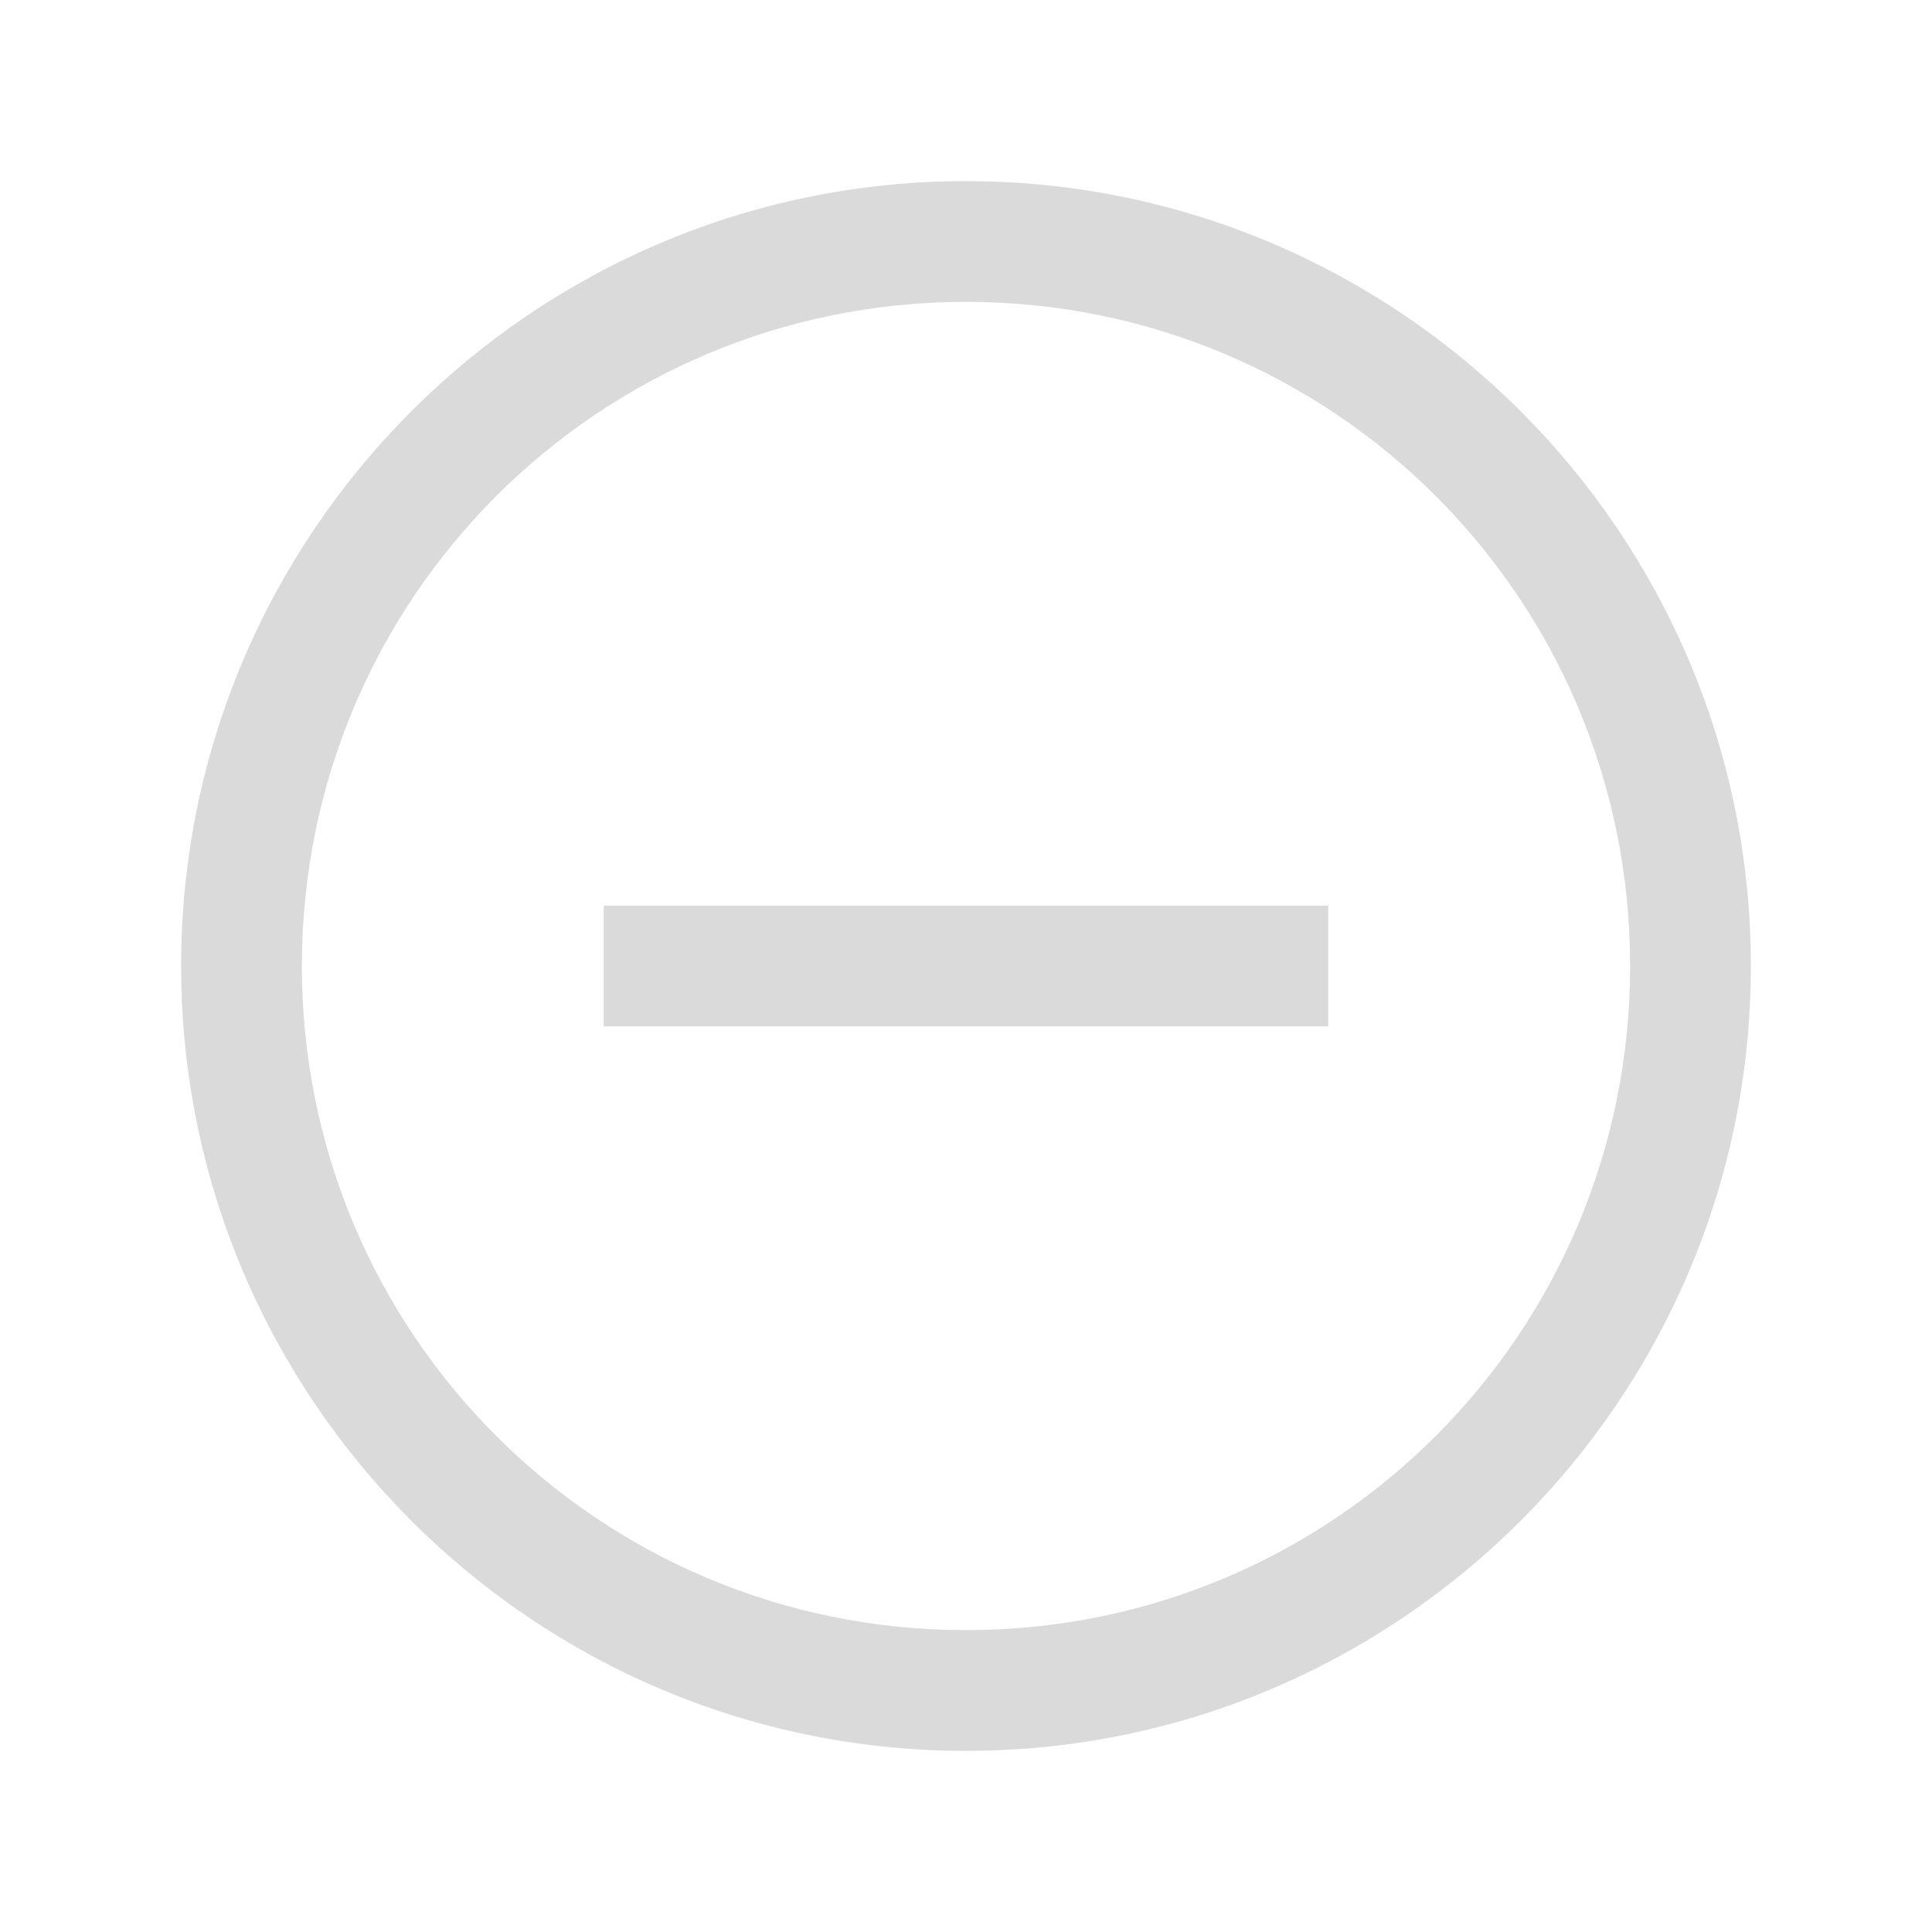
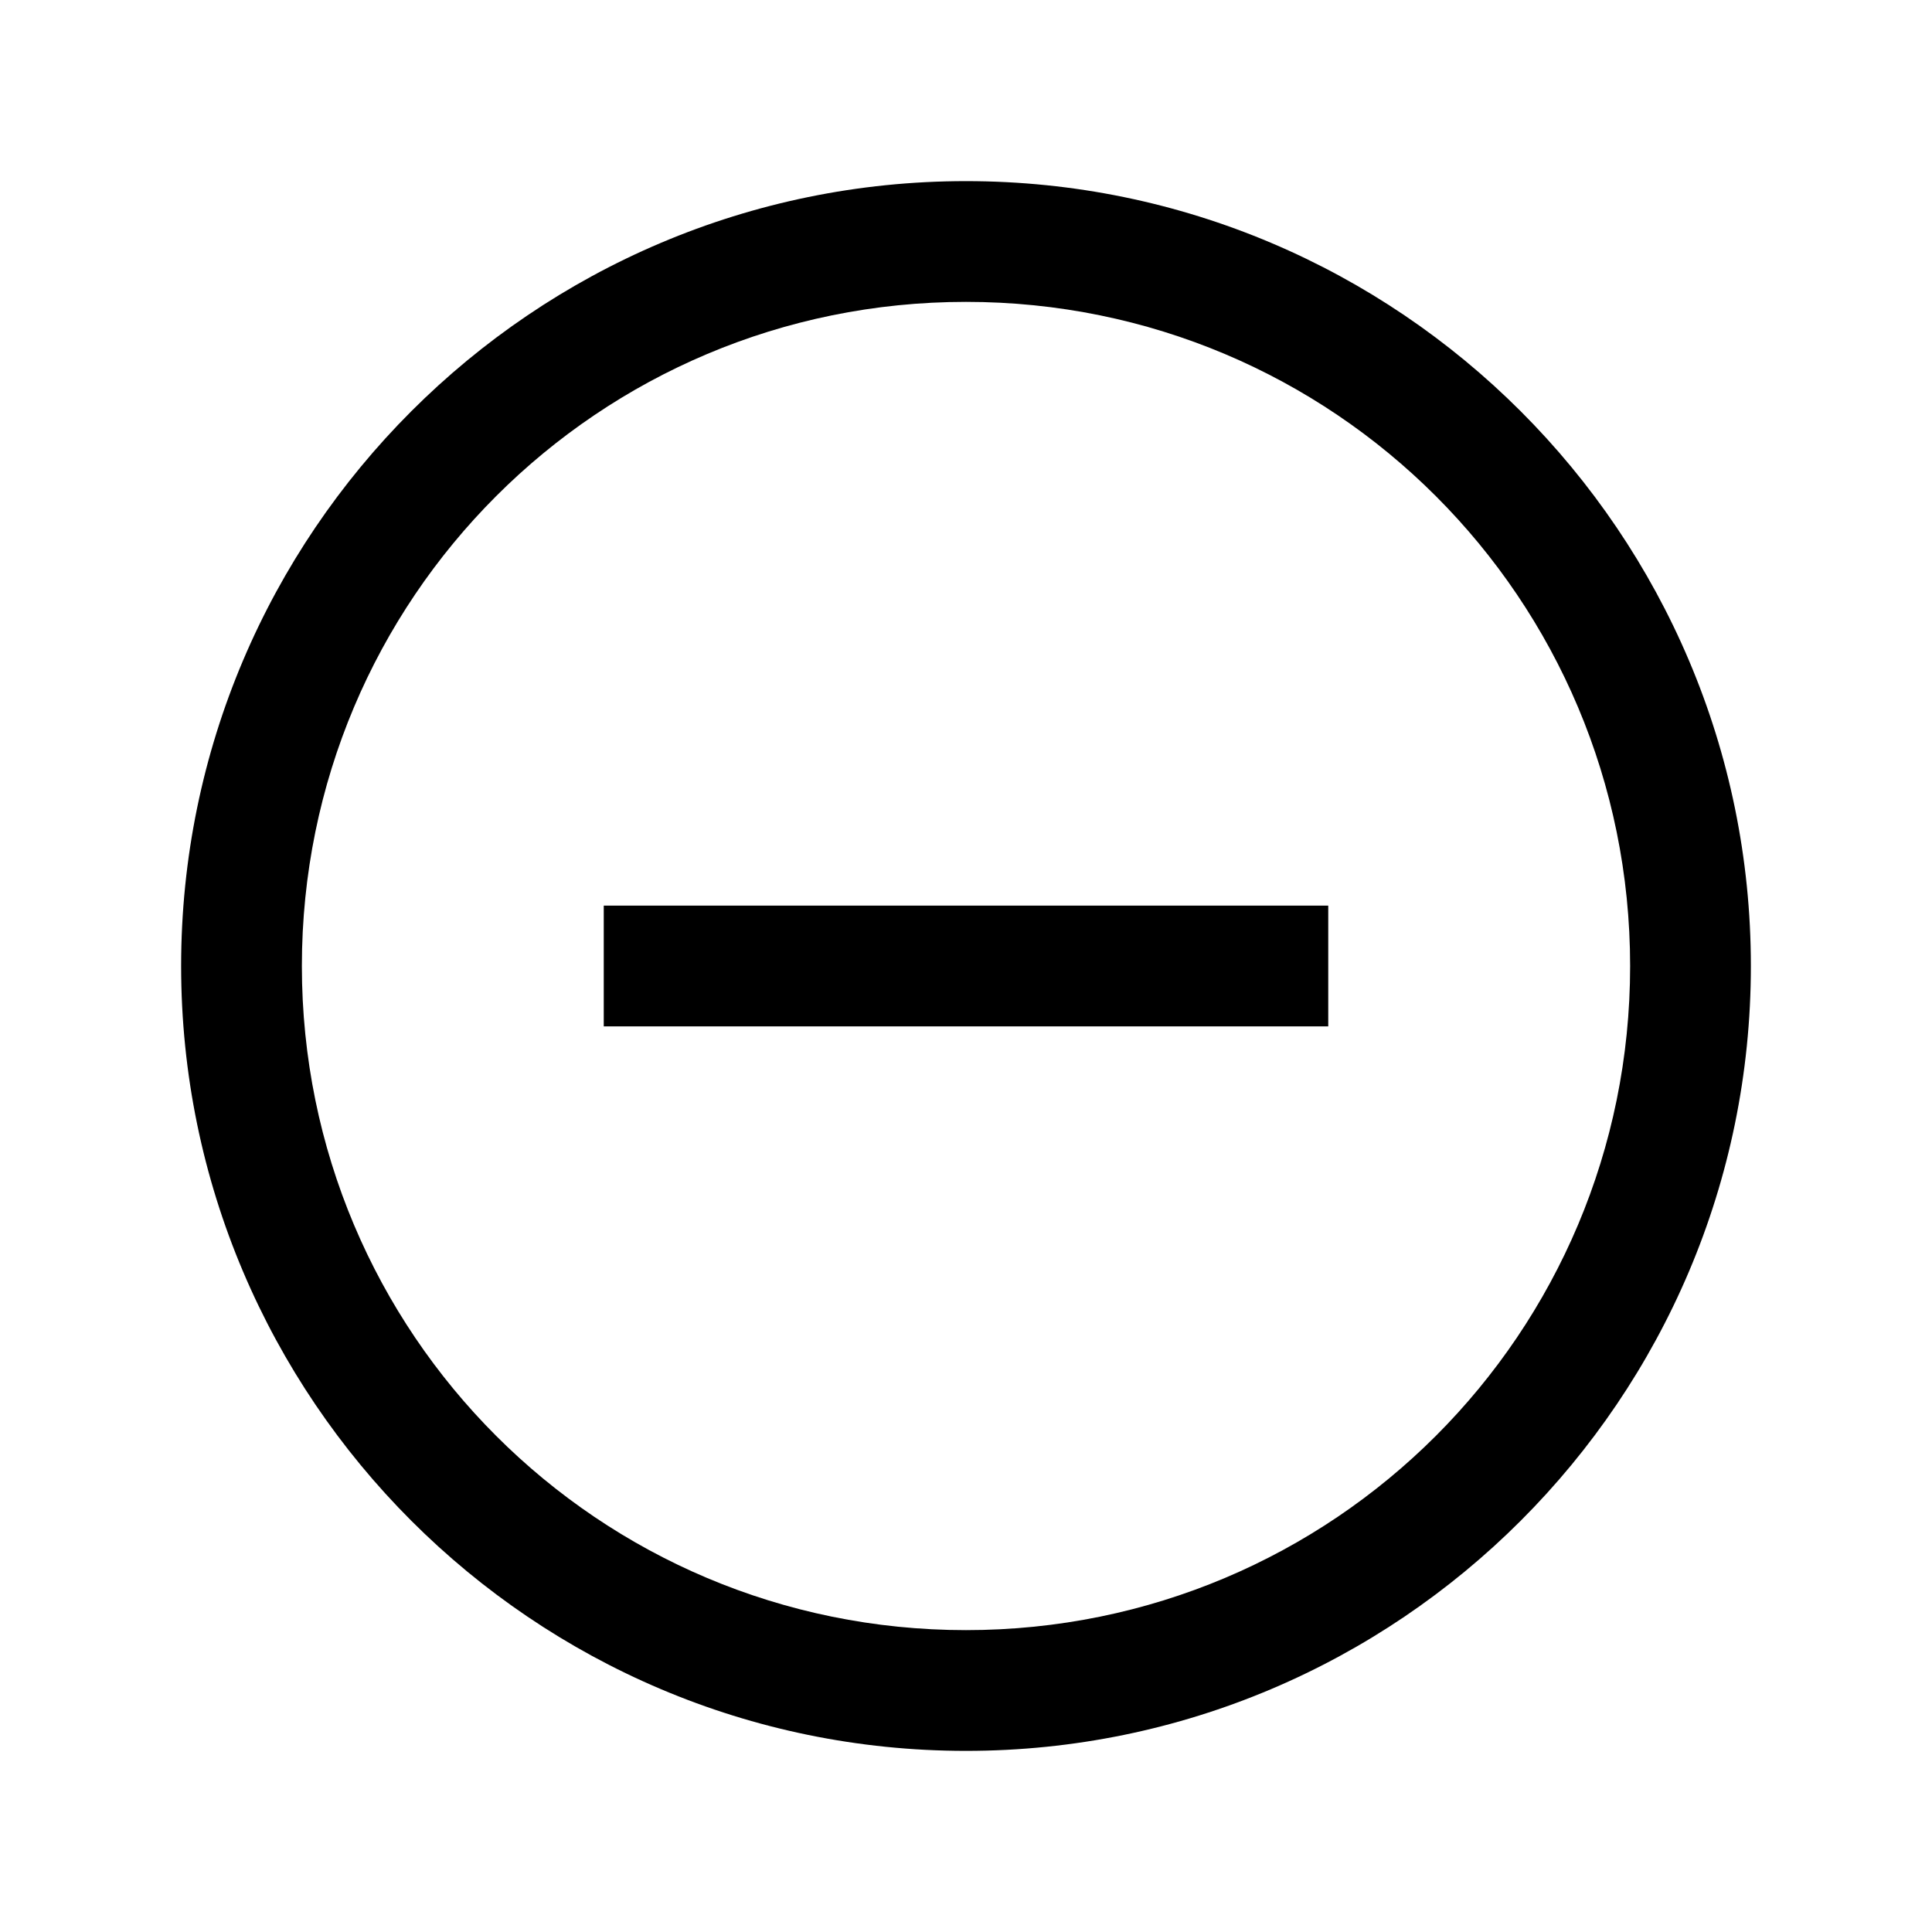
<svg xmlns="http://www.w3.org/2000/svg" width="20" height="20" viewBox="0 0 20 20" fill="none">
-   <path d="M10 1.875C5.52 1.875 1.875 5.52 1.875 10C1.875 14.48 5.52 18.125 10 18.125C14.48 18.125 18.125 14.48 18.125 10C18.125 5.52 14.48 1.875 10 1.875ZM10 3.125C13.804 3.125 16.875 6.196 16.875 10C16.875 13.804 13.804 16.875 10 16.875C6.196 16.875 3.125 13.804 3.125 10C3.125 6.196 6.196 3.125 10 3.125ZM6.25 9.375V10.625H13.75V9.375H6.25Z" fill="#DADADA" />
+   <path d="M10 1.875C5.52 1.875 1.875 5.52 1.875 10C1.875 14.48 5.52 18.125 10 18.125C14.48 18.125 18.125 14.48 18.125 10C18.125 5.52 14.48 1.875 10 1.875ZM10 3.125C13.804 3.125 16.875 6.196 16.875 10C16.875 13.804 13.804 16.875 10 16.875C6.196 16.875 3.125 13.804 3.125 10C3.125 6.196 6.196 3.125 10 3.125ZM6.25 9.375V10.625H13.75V9.375H6.25Z" fill="black" />
</svg>
